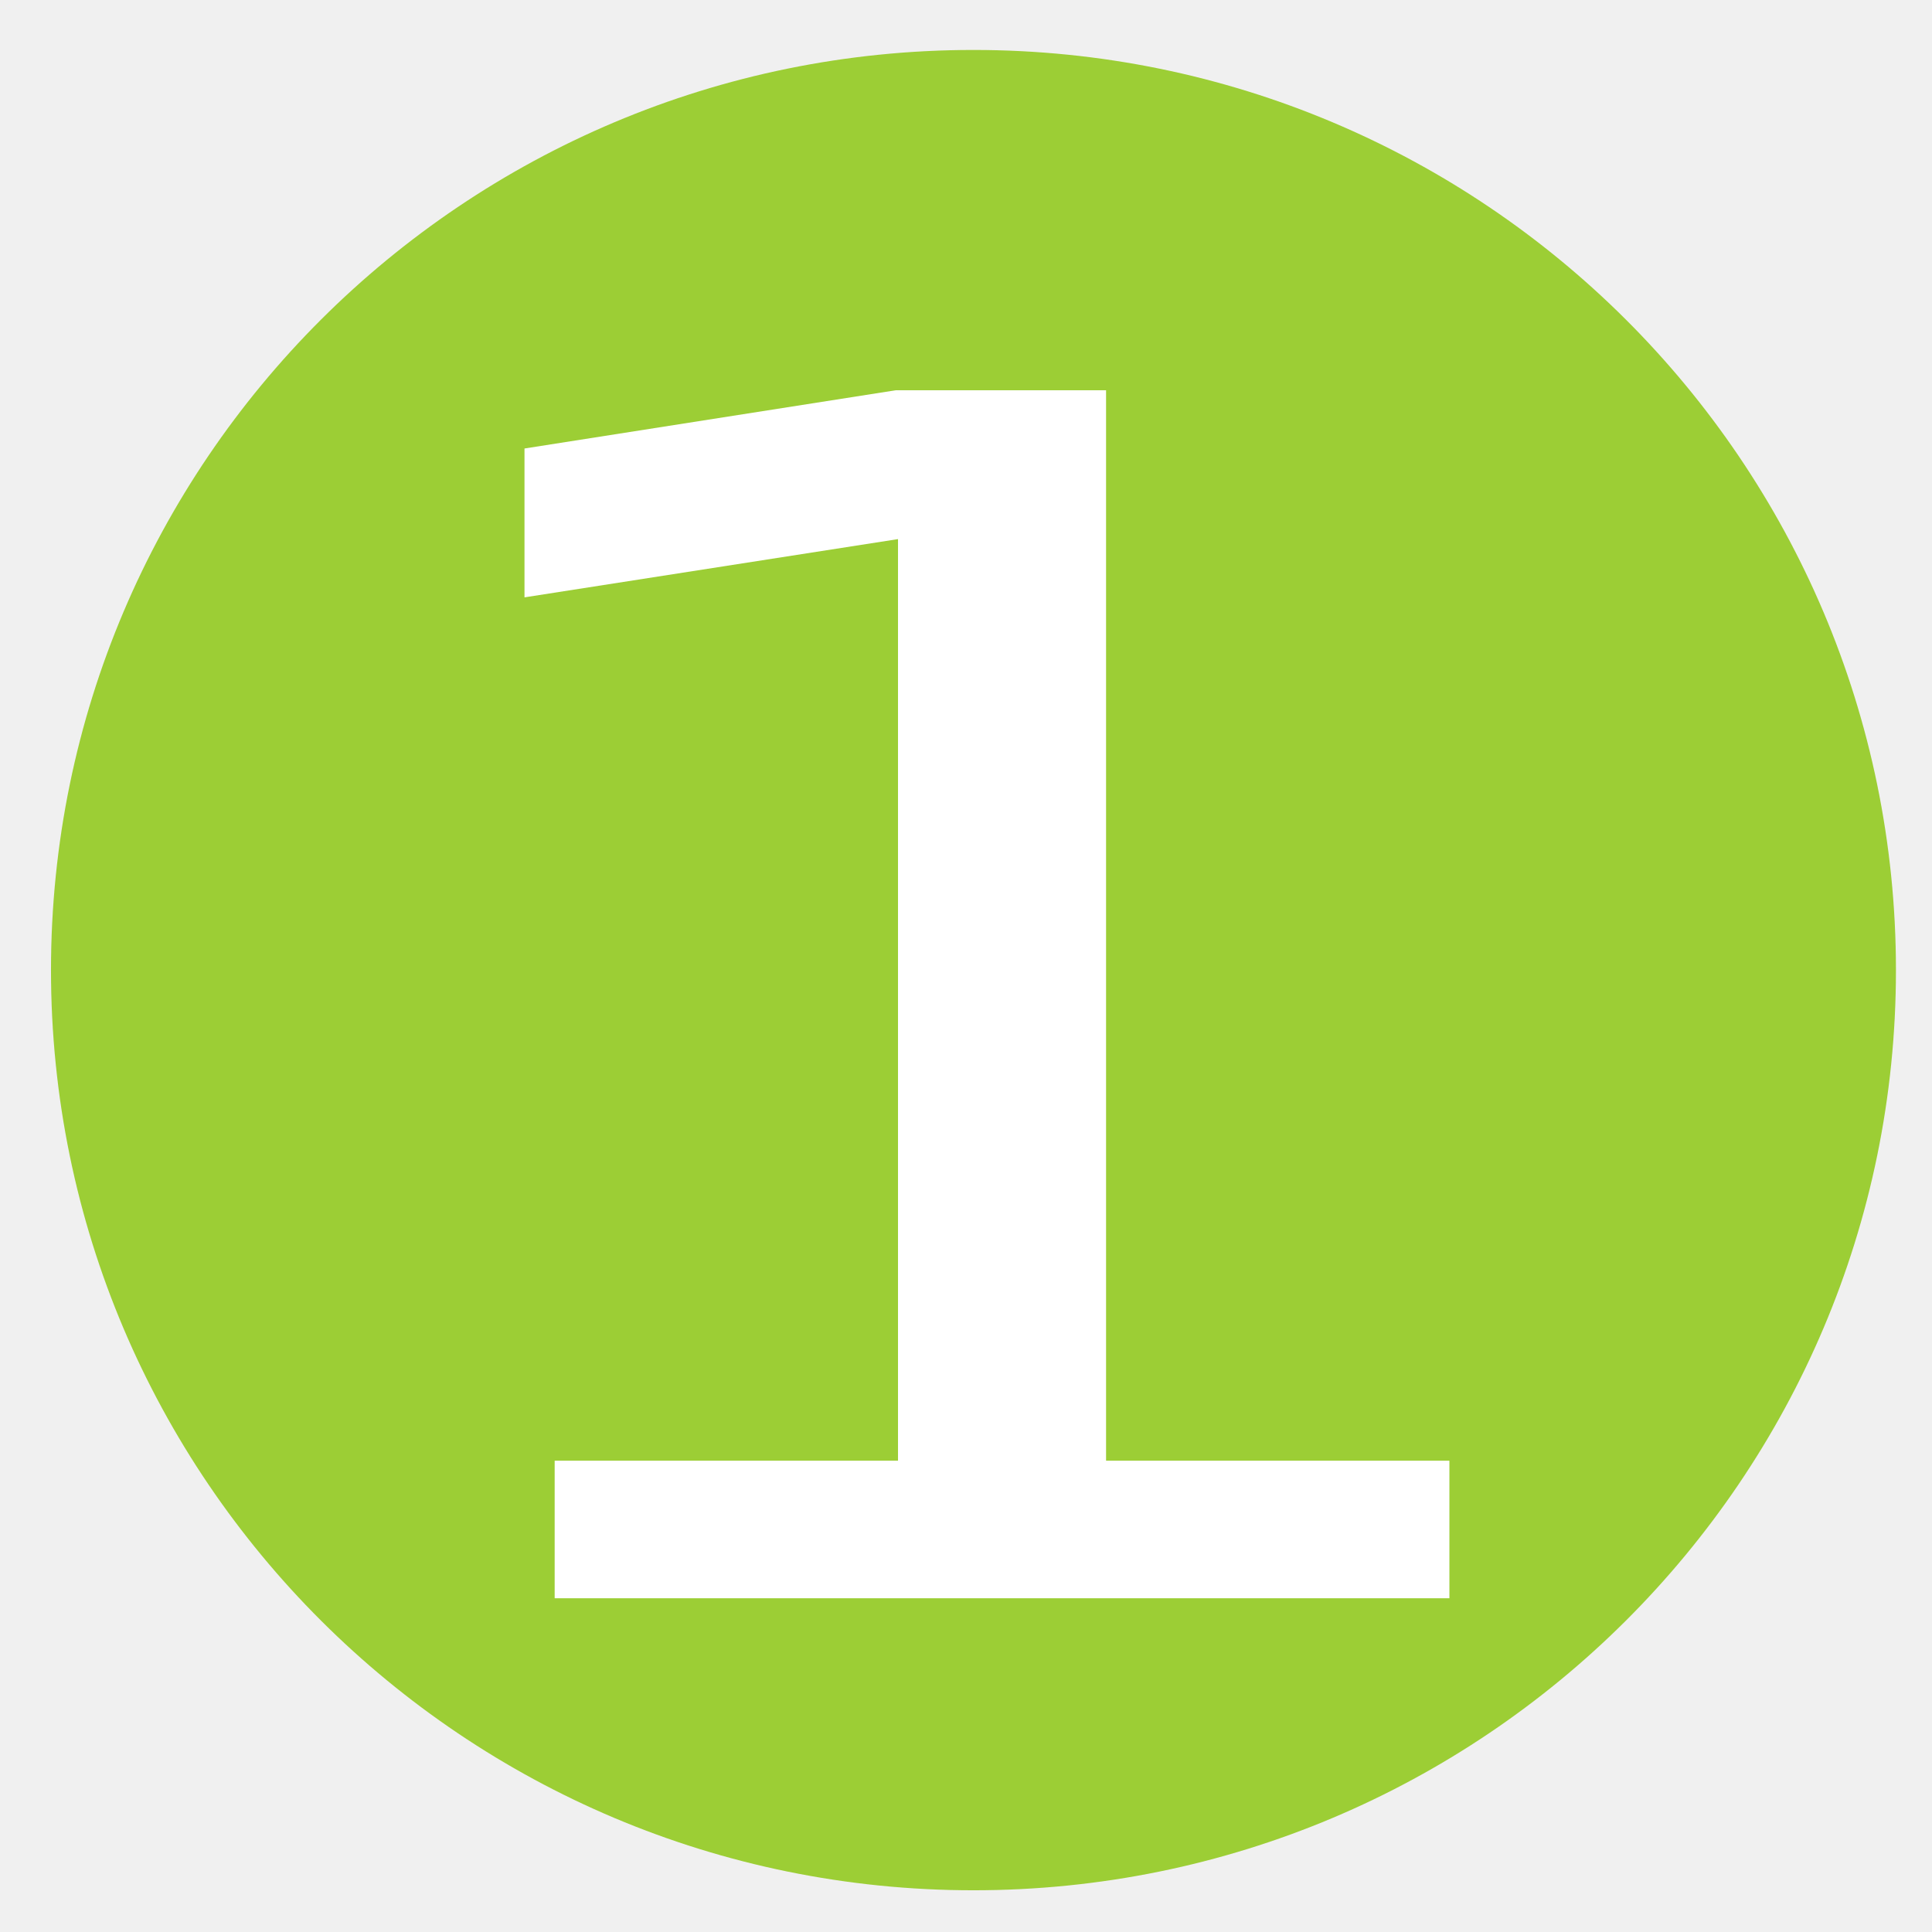
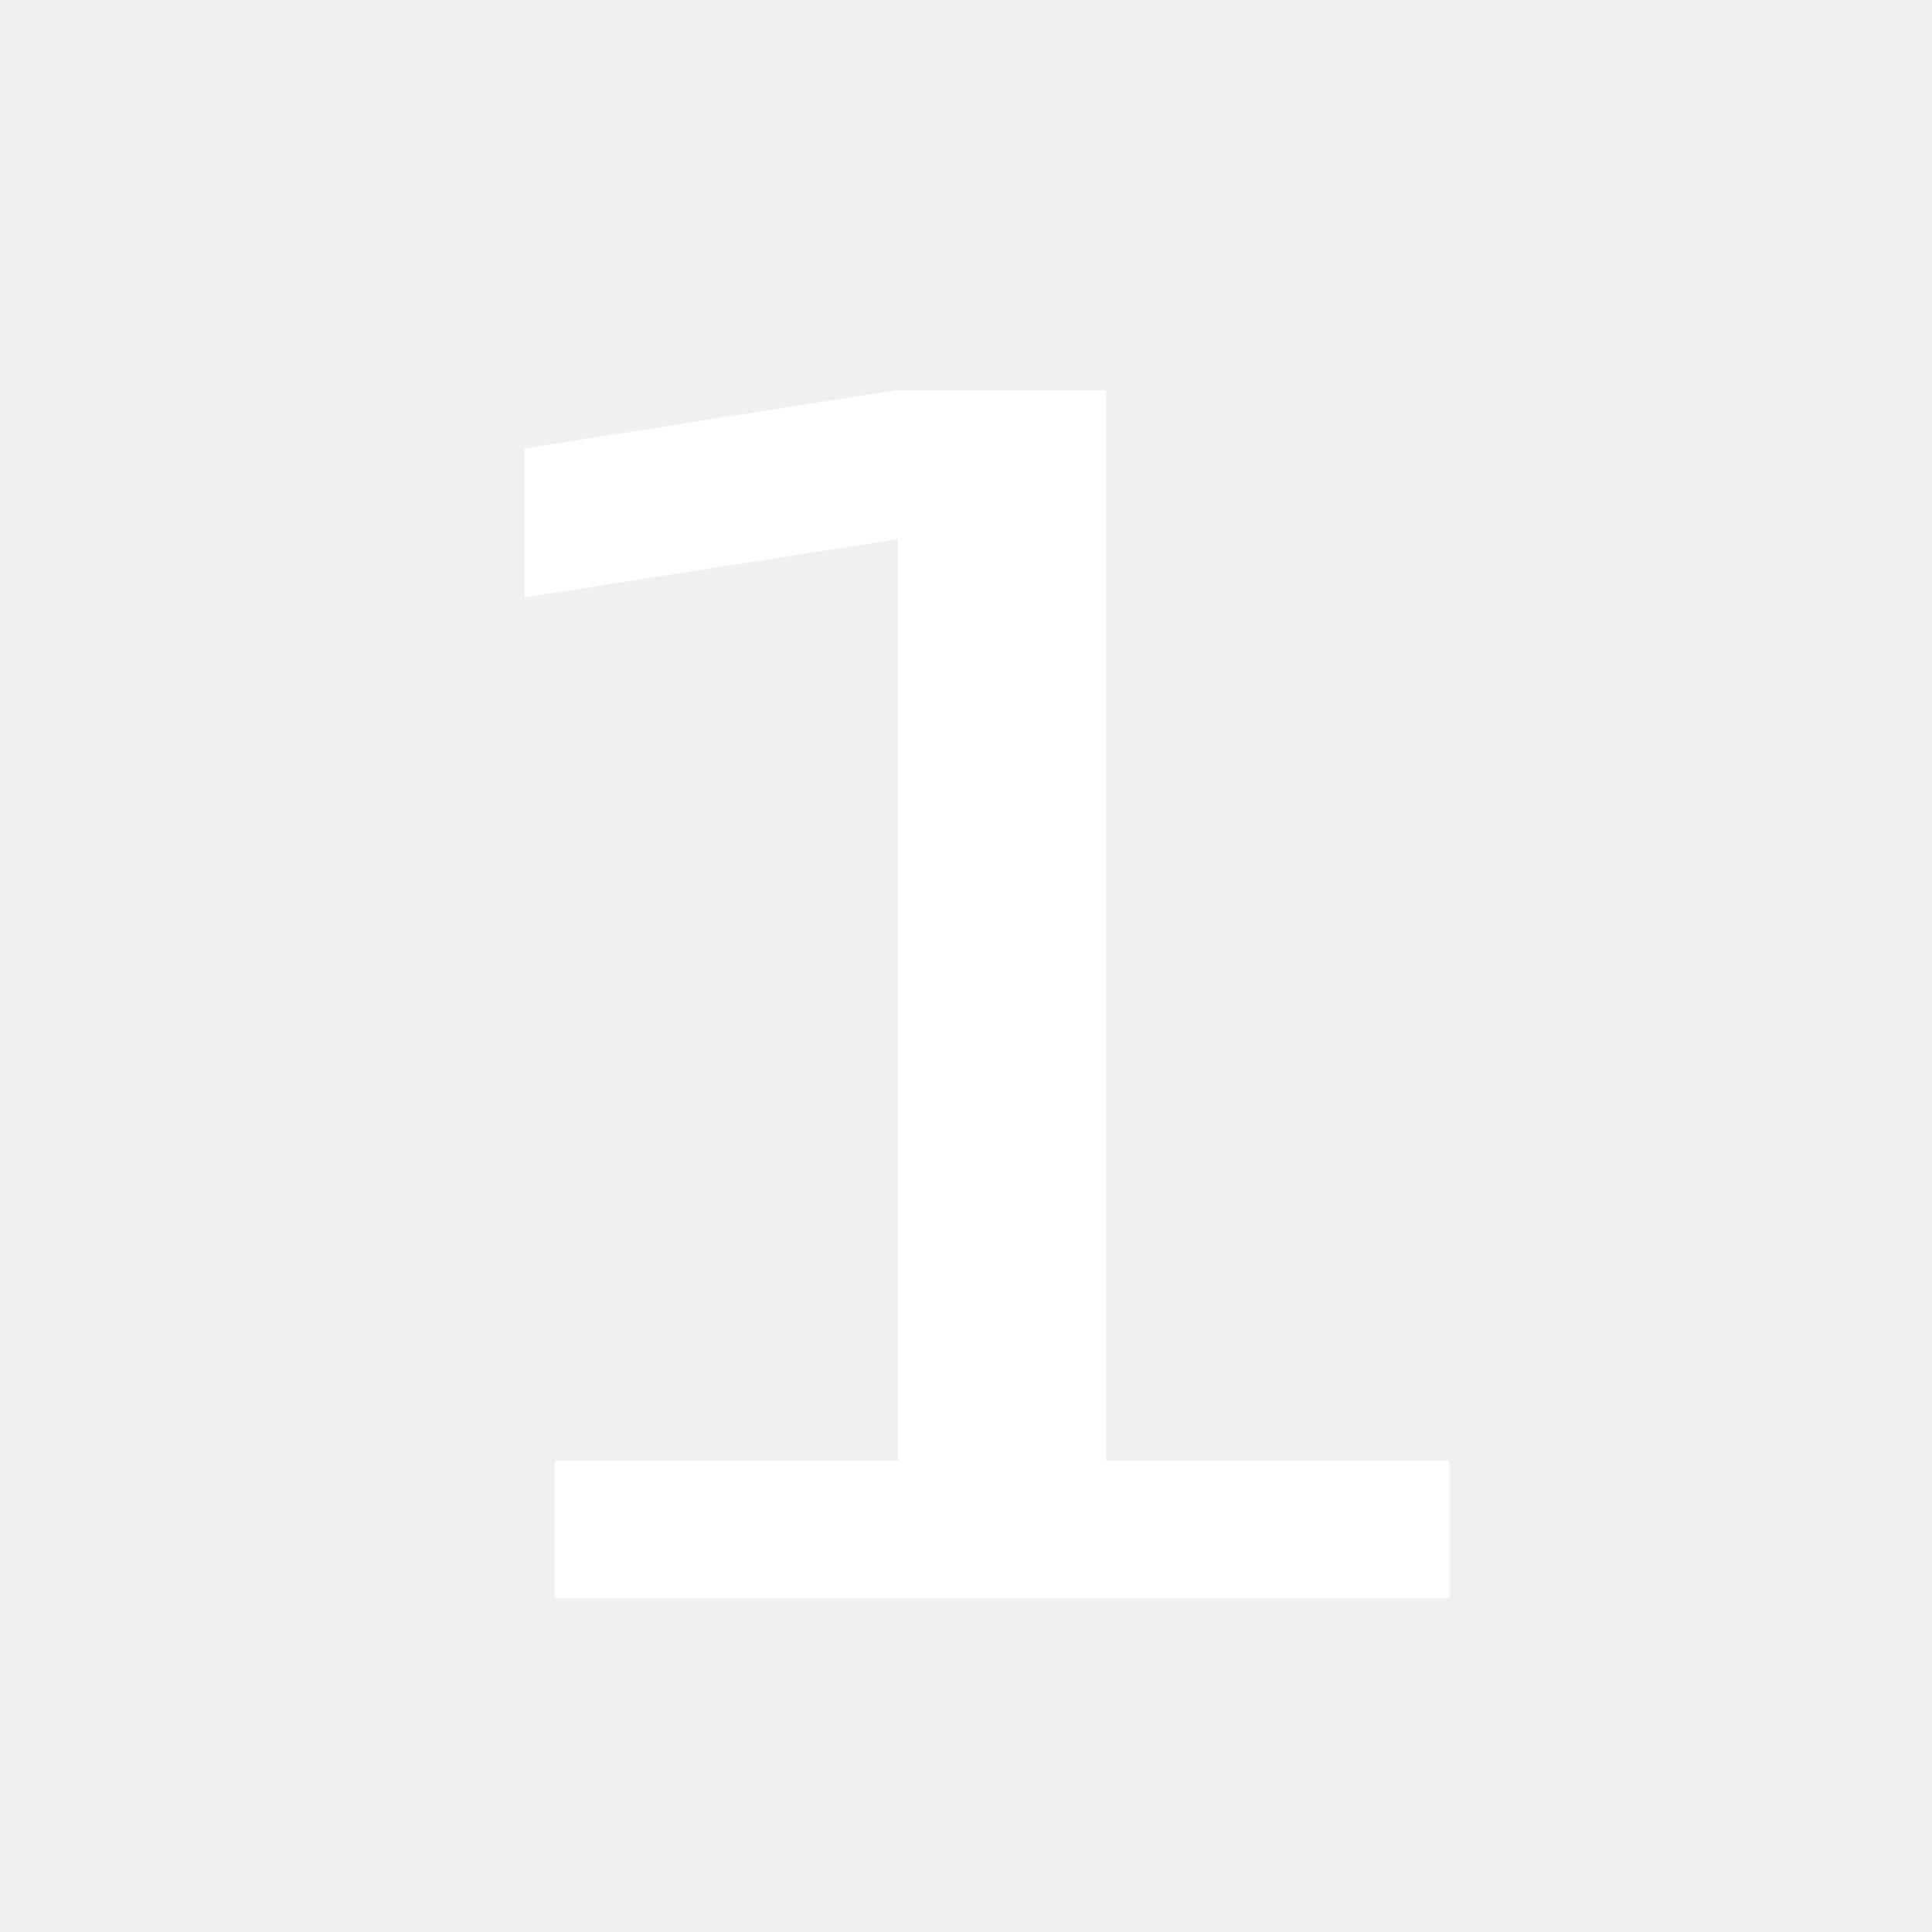
<svg xmlns="http://www.w3.org/2000/svg" version="1.0" height="600" width="600" id="svg2">
  <style type="text/css" id="style8">
      .Border { fill: lightGray; stroke: black; stroke-width: 4; }
      .Label { font-size:24; font-family:Arial; fill:black; }
   </style>
  <defs id="defs10" />
-   <ellipse style="opacity:0.99;fill:#9acd32;fill-opacity:0.992;fill-rule:evenodd;stroke:none;stroke-width:2.3;stroke-linecap:round;stroke-linejoin:round;stroke-miterlimit:4;stroke-dasharray:none;stroke-dashoffset:0;stroke-opacity:1" id="path8145" cx="302.32" cy="301.279" rx="286.484" ry="285.765" />
-   <text xml:space="preserve" style="font-style:normal;font-variant:normal;font-weight:normal;font-stretch:normal;font-size:583.549px;line-height:100%;font-family:'DejaVu Sans';-inkscape-font-specification:'DejaVu Sans, Normal';text-align:start;letter-spacing:0px;word-spacing:0px;writing-mode:lr-tb;text-anchor:start;fill:#ffffff;fill-opacity:1;stroke:none;stroke-width:1px;stroke-linecap:butt;stroke-linejoin:miter;stroke-opacity:1" x="79.534" y="562.83" id="text8147" transform="scale(1.133944,0.8818777)">
-     <tspan id="tspan8149" x="79.534" y="562.83">1</tspan>
+   <text xml:space="preserve" style="font-style:normal;font-variant:normal;font-weight:normal;font-stretch:normal;line-height:0%;font-family:'DejaVu Sans';-inkscape-font-specification:'DejaVu Sans, Normal';text-align:start;letter-spacing:0px;word-spacing:0px;writing-mode:lr-tb;text-anchor:start;fill:#ffffff;fill-opacity:1;stroke:none;stroke-width:1px;stroke-linecap:butt;stroke-linejoin:miter;stroke-opacity:1" x="79.534" y="562.83" id="text8147" transform="scale(1.133944,0.8818777)">
+     <tspan id="tspan8149" x="79.534" y="562.83" style="font-size:583.549px;line-height:1">1</tspan>
  </text>
</svg>
